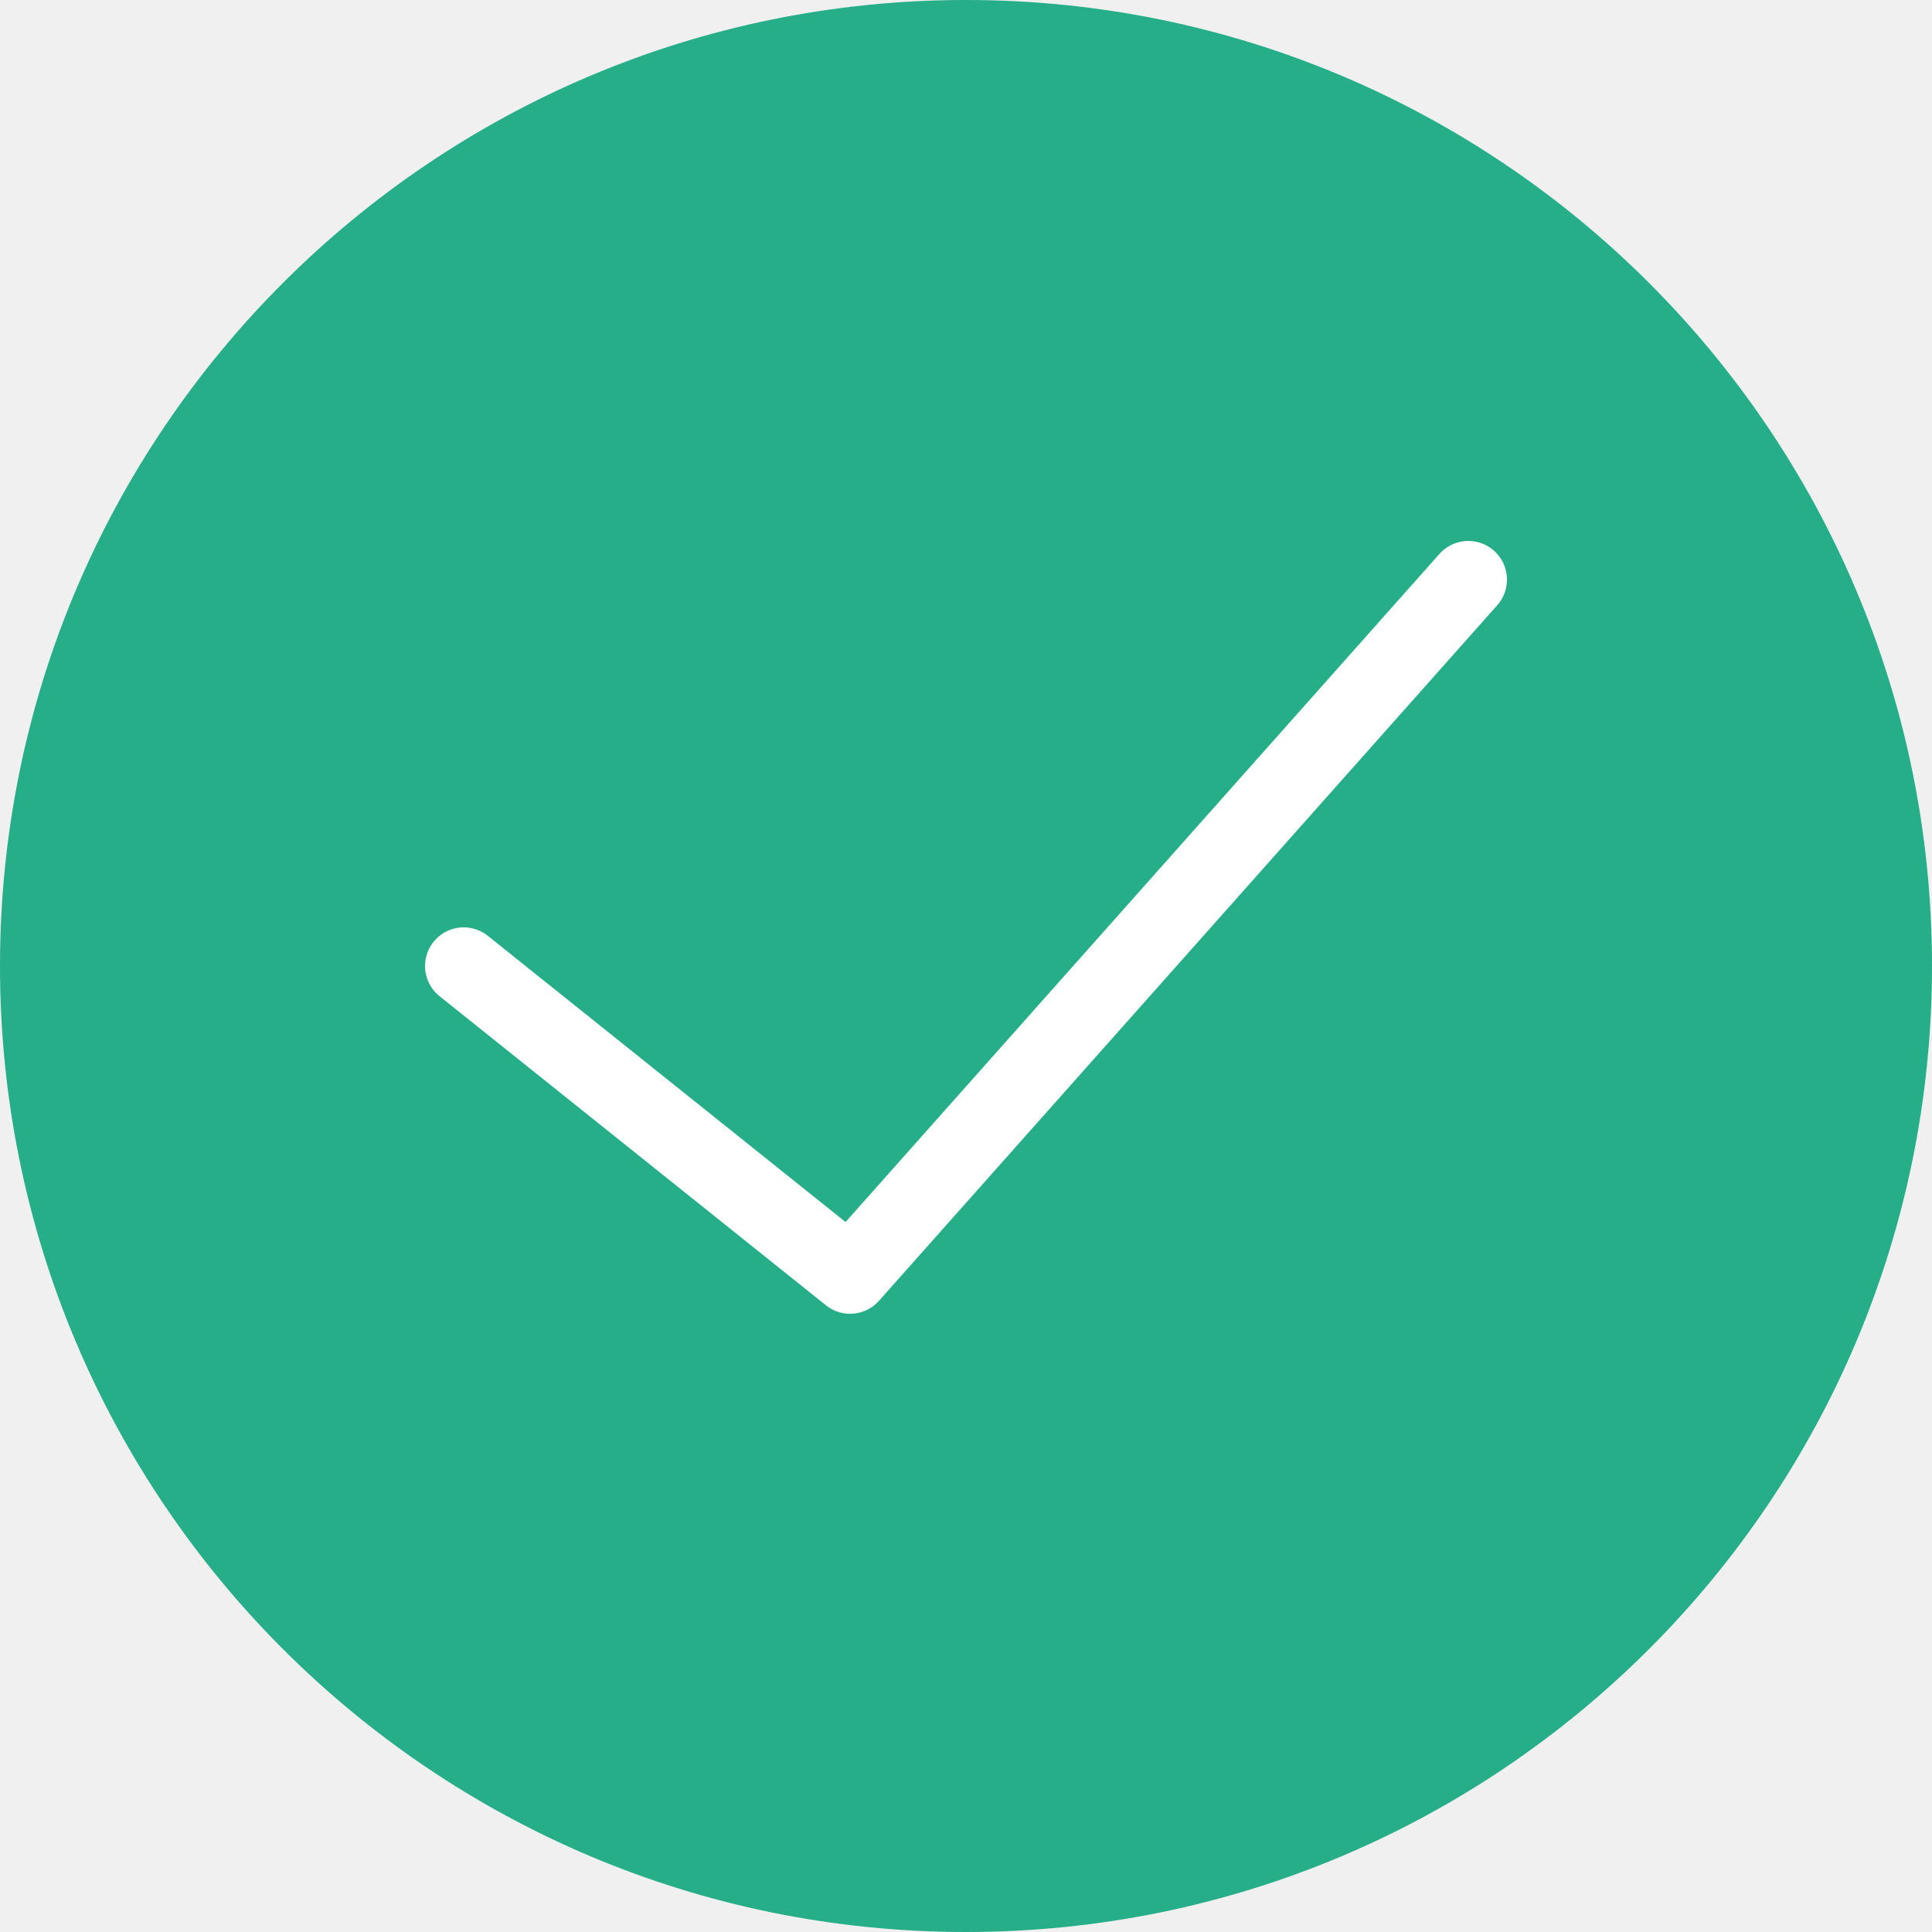
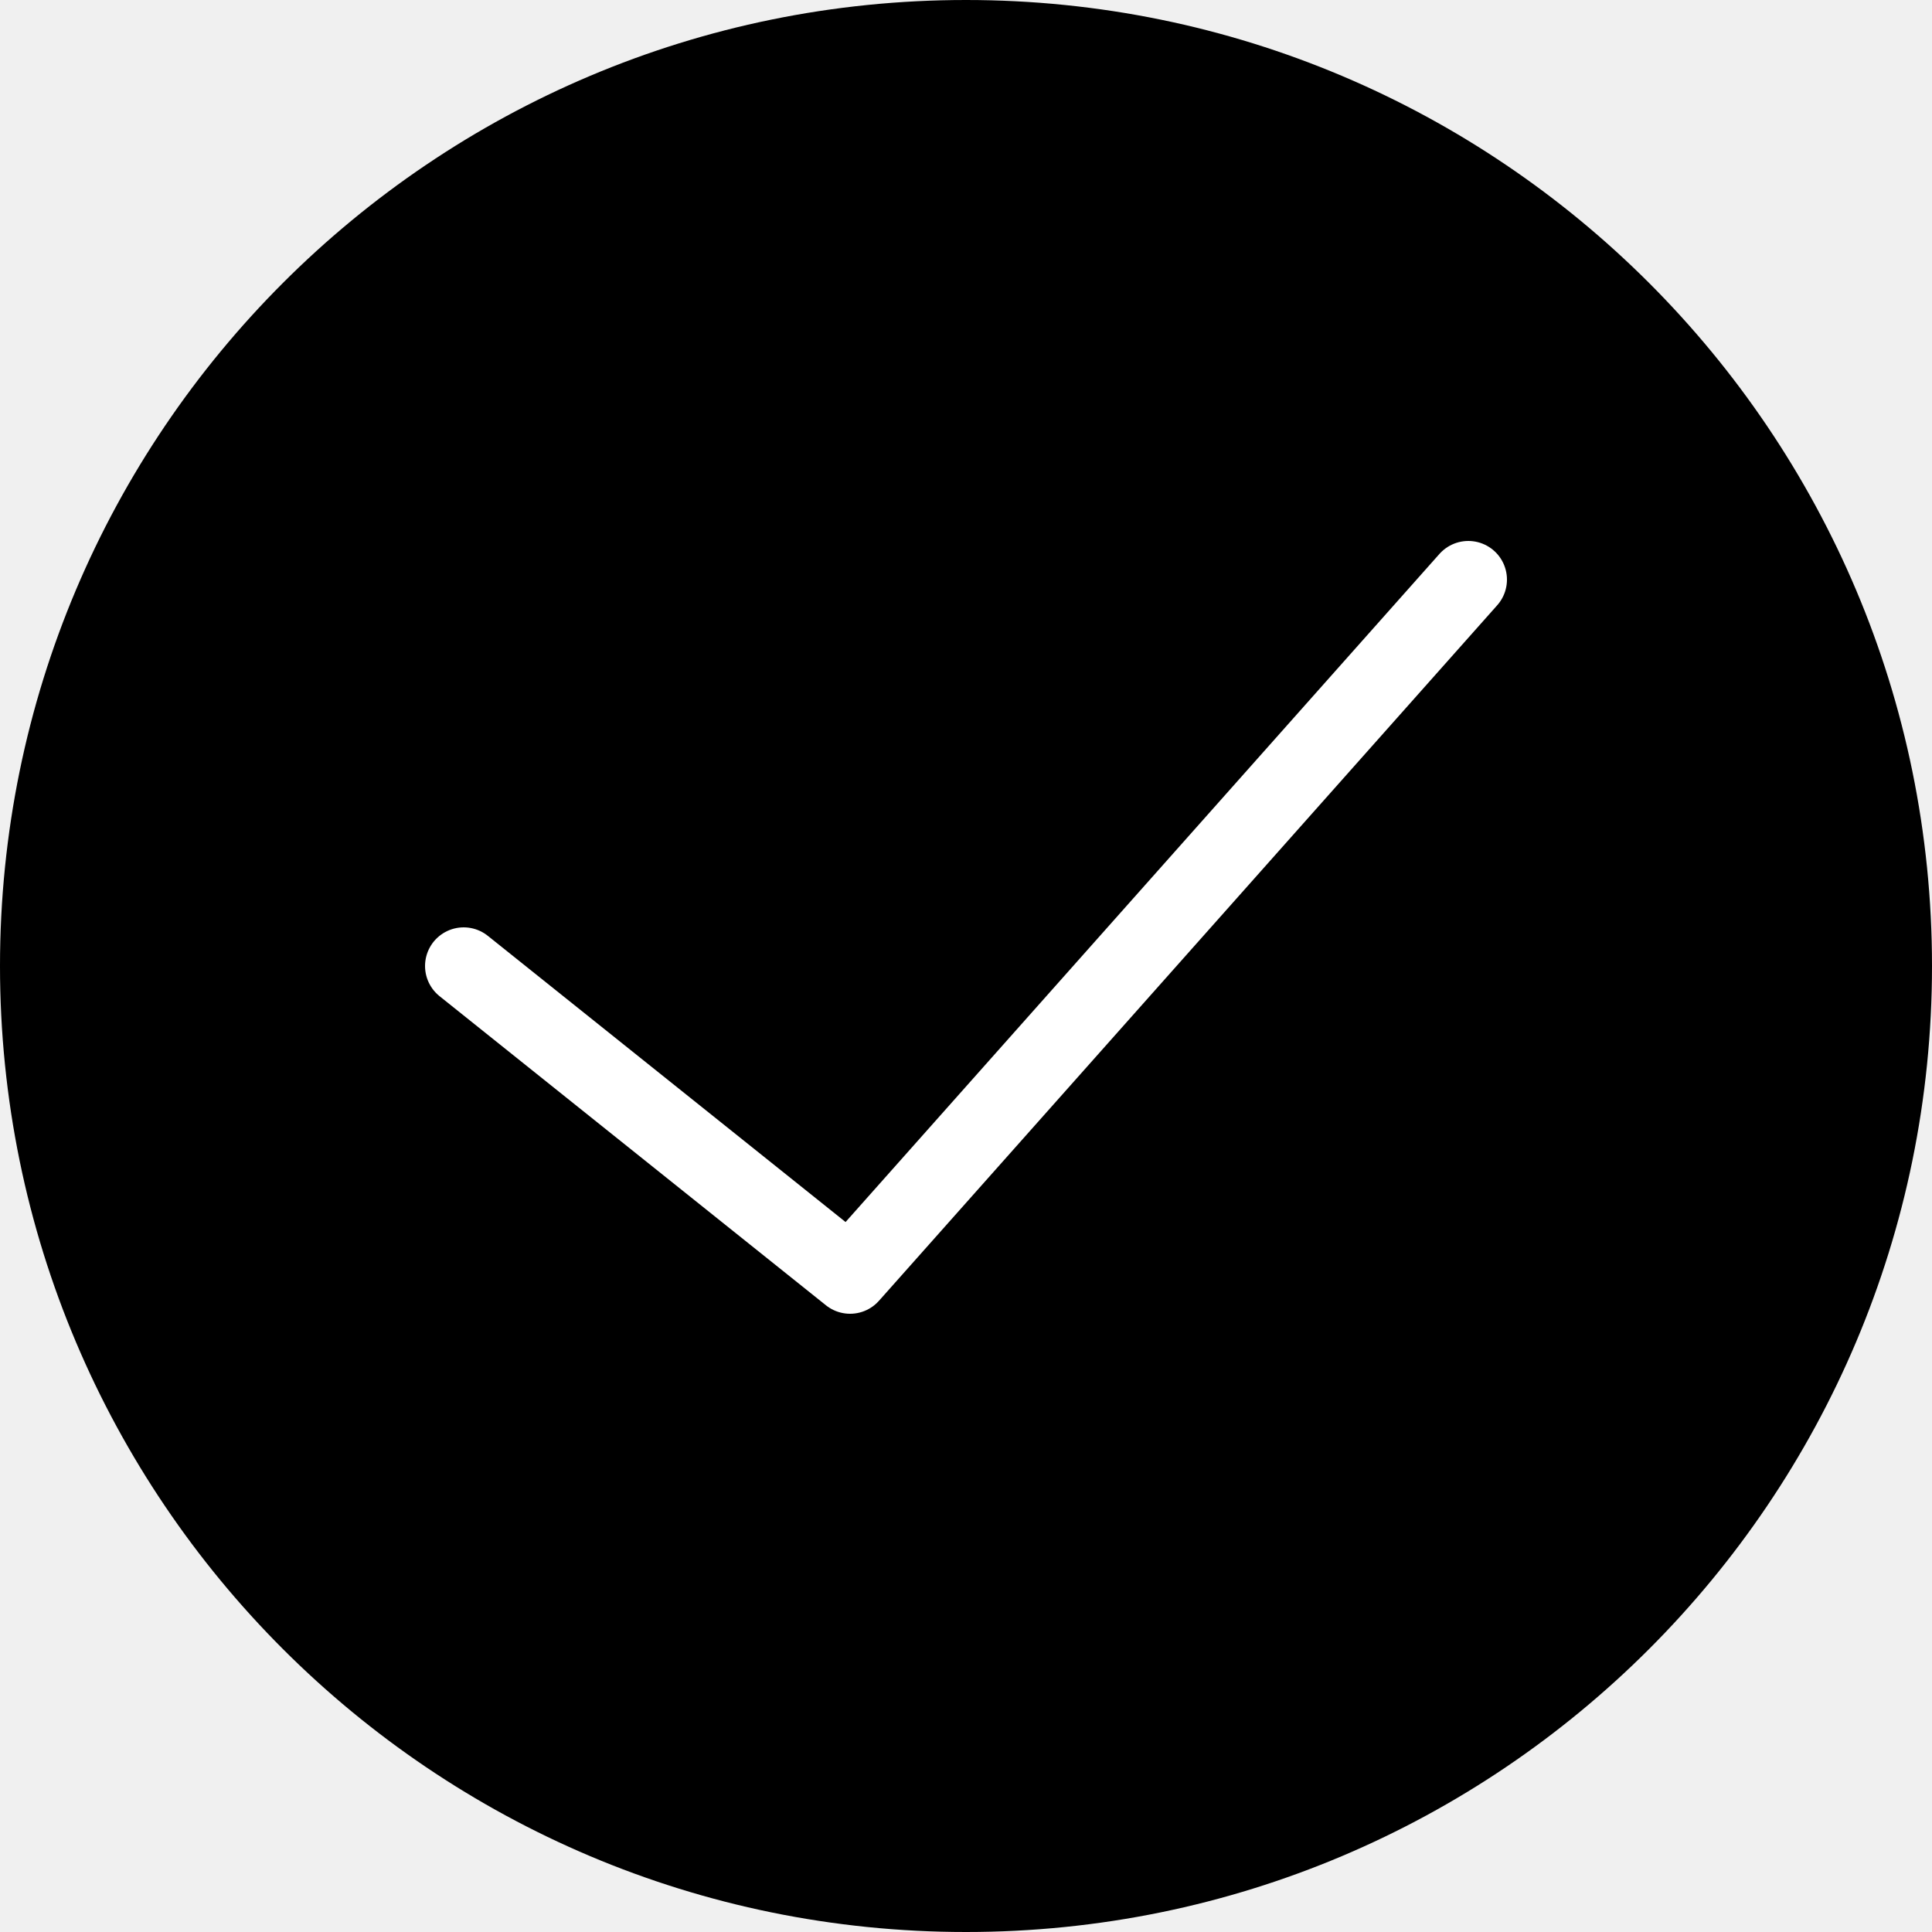
<svg xmlns="http://www.w3.org/2000/svg" viewBox="0 0 50 50" style="enable-background:new 0 0 50 50" xml:space="preserve">
-   <circle style="fill:#25ae88" cx="25" cy="25" r="25" />
+   <circle cx="25" cy="25" r="25" />
  <path style="fill:none;stroke:#fff;stroke-width:2;stroke-linecap:round;stroke-linejoin:round;stroke-miterlimit:10" d="M38 15 22 33l-10-8" />
</svg>
